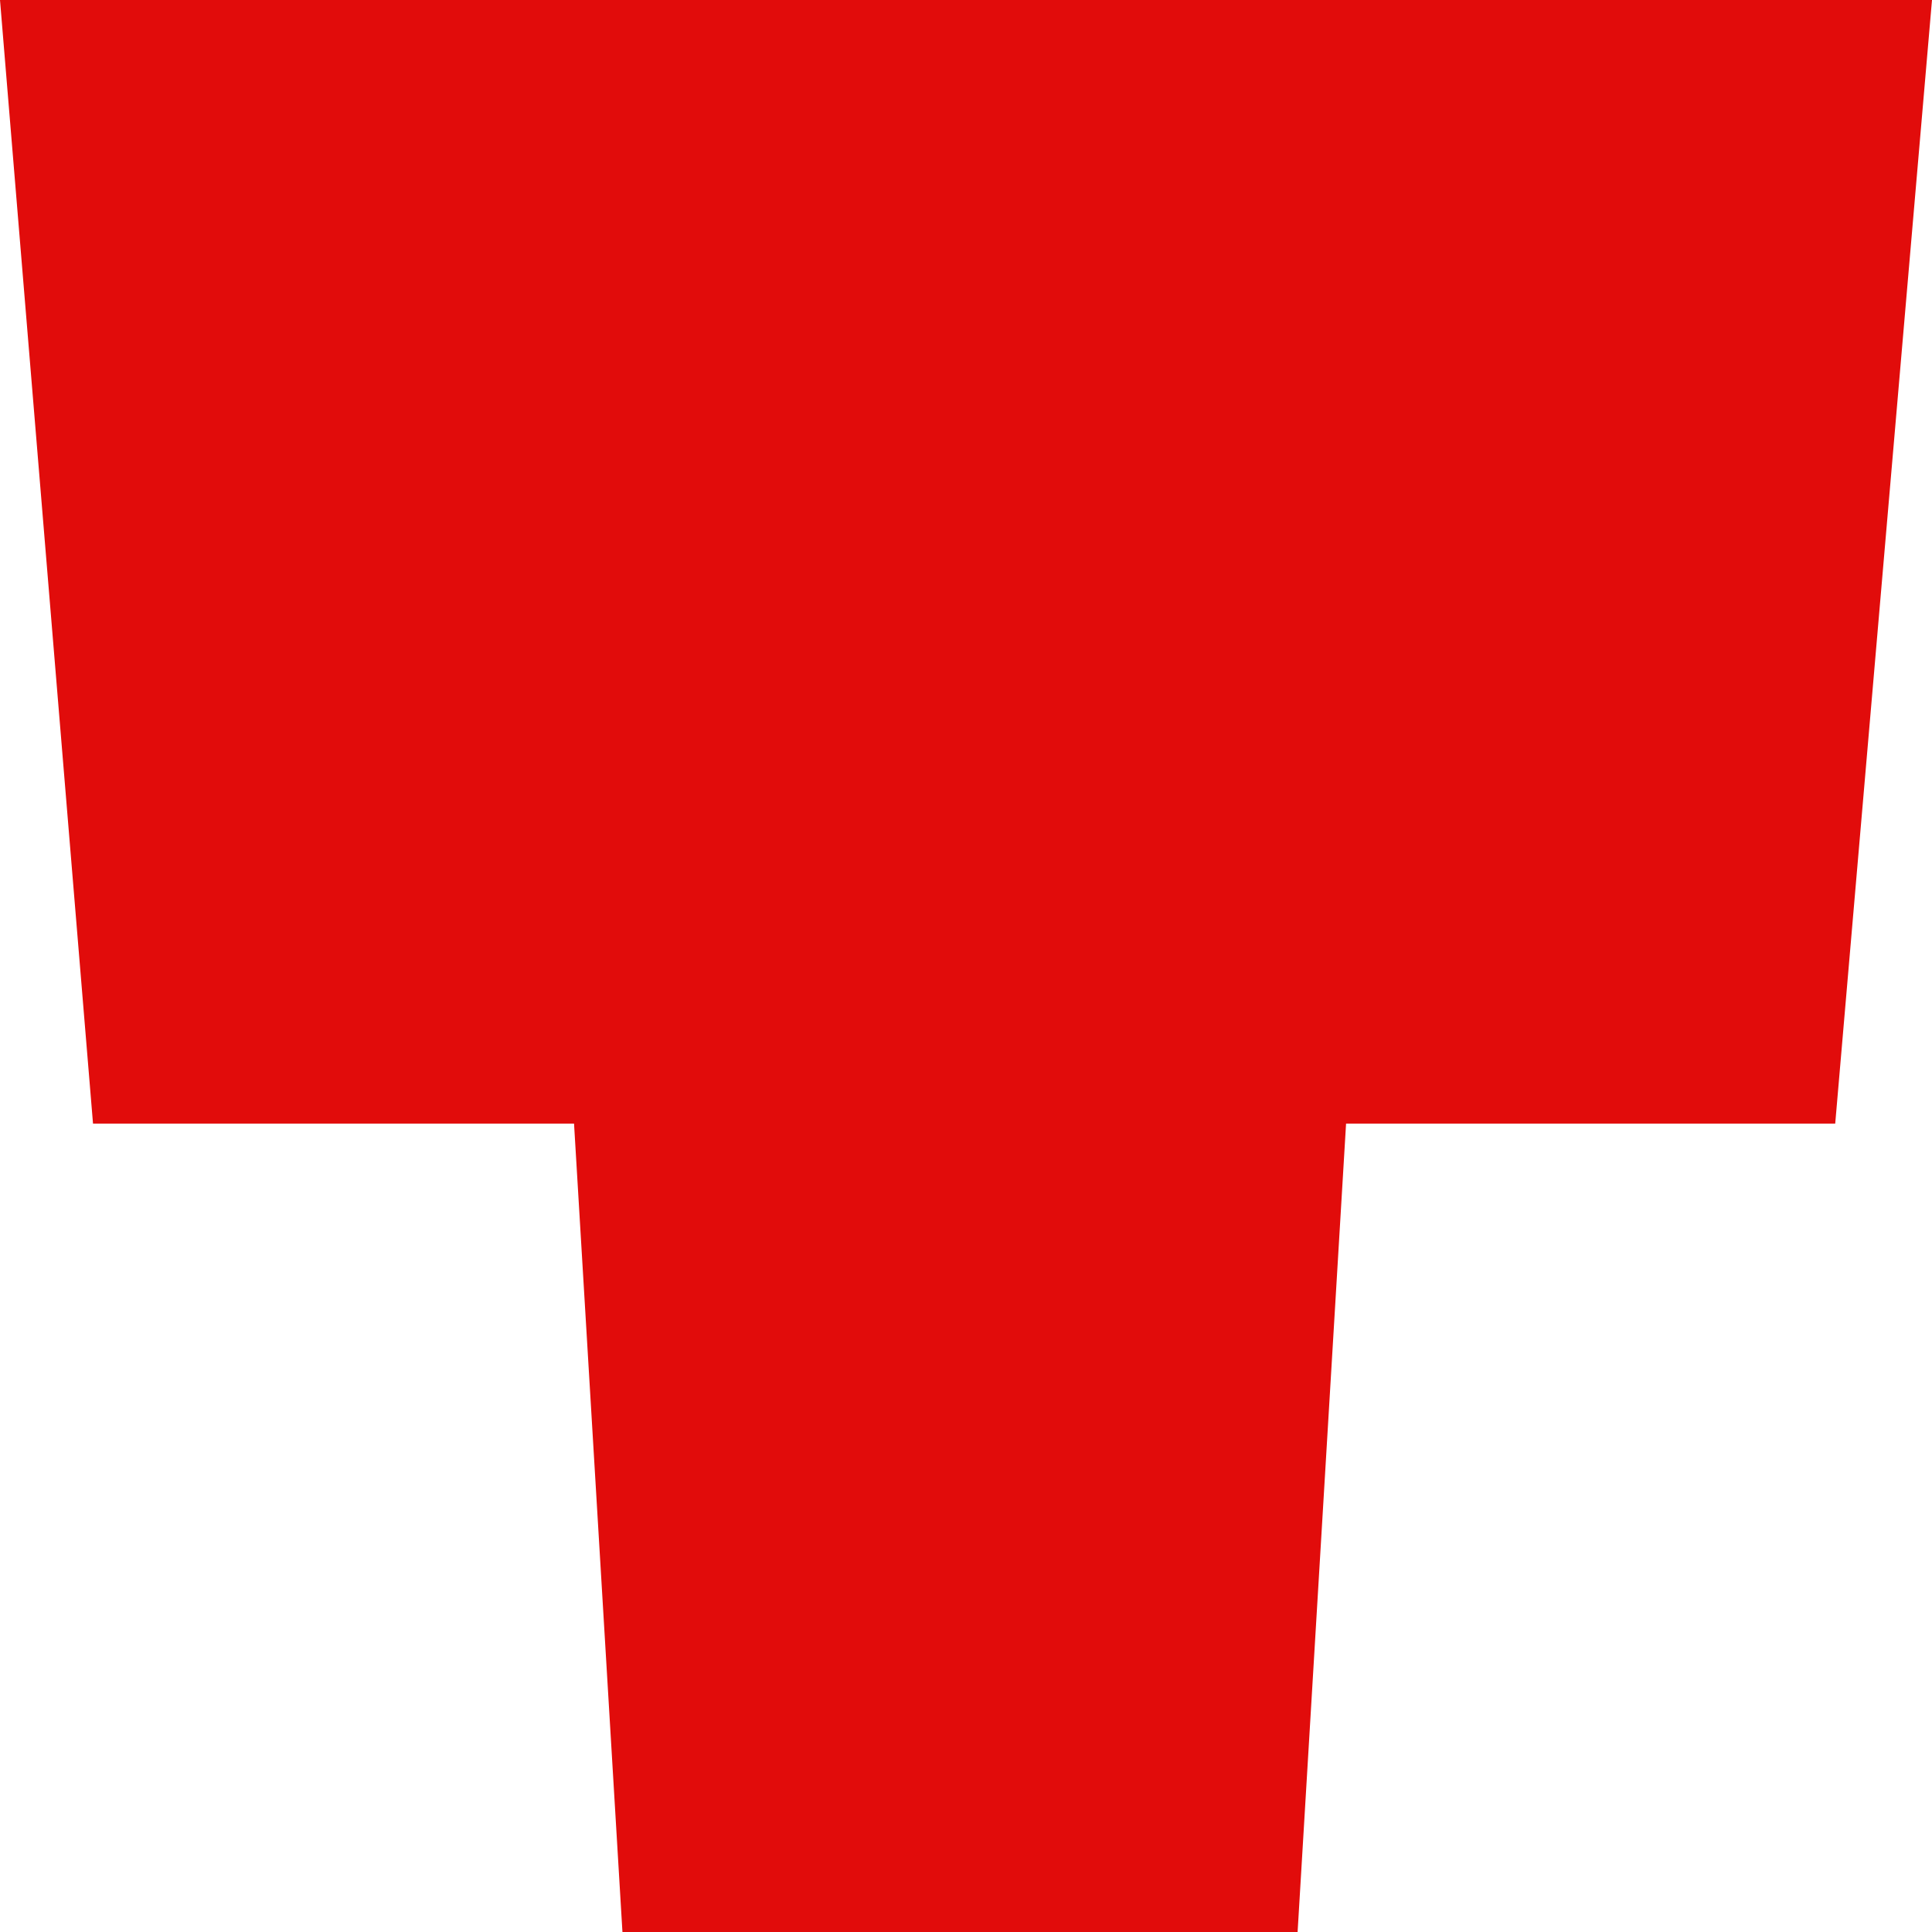
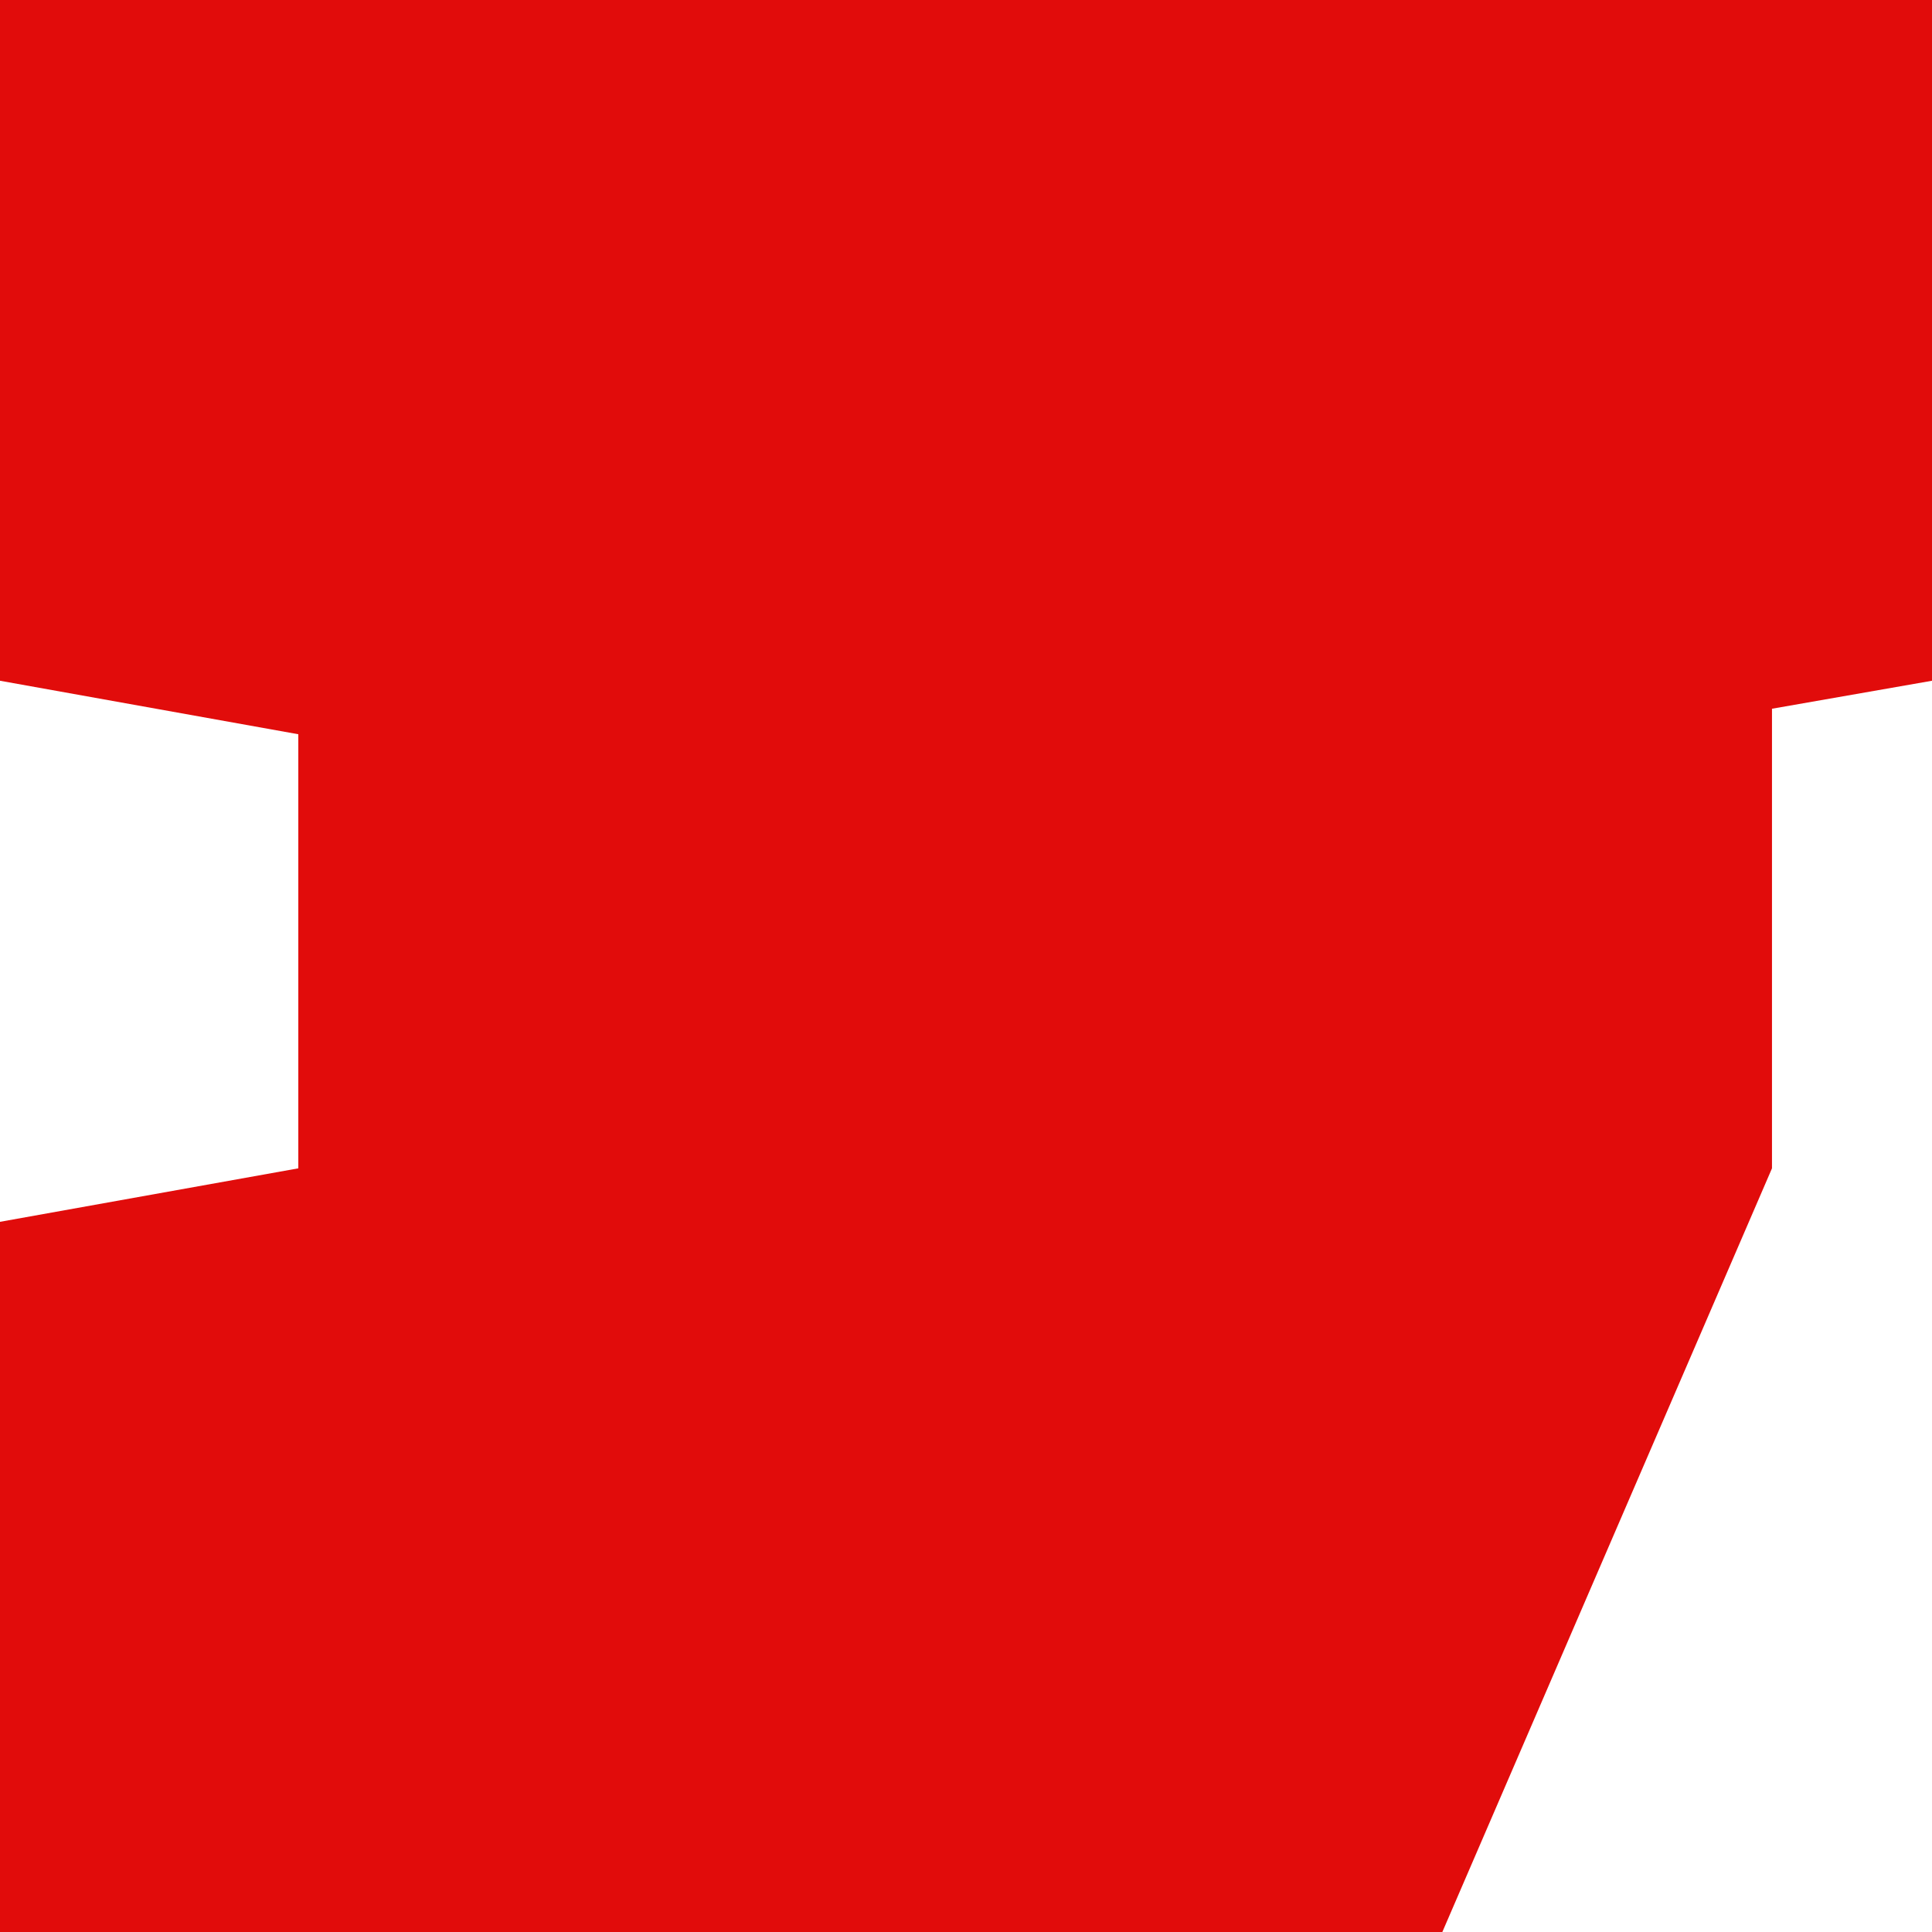
<svg xmlns="http://www.w3.org/2000/svg" width="100%" height="100%" viewBox="0 0 512 512" version="1.1" xml:space="preserve" style="fill-rule:evenodd;clip-rule:evenodd;stroke-linejoin:round;stroke-miterlimit:2;">
-   <g transform="matrix(1,0,0,1,-0.000219,0)">
+   <g transform="matrix(1,0,0,1,-0.000024,-0.000364)">
    <g transform="matrix(1.345348,0,0,1.345348,-56.43563,-487.5927)">
-       <g id="T" transform="matrix(-0.998047,0,0,-0.998047,463.6427,1104.72)">
-         <path d="M299.669,362.429L309.223,521.979L404.161,521.979L422.519,743.744L41.204,743.744L60.306,521.979L156.847,521.979L166.414,362.429L299.669,362.429Z" style="fill:rgb(225,12,11);" />
+       <g id="J" transform="matrix(0,1,-1,0,784.2048,320.4799)">
+         <path d="M176.045,742.256L41.949,742.256L41.949,361.685L176.045,361.685L181.558,393.206L272.091,393.206L422.519,458.14L422.519,742.256L282.627,742.256L272.091,683.494L186.582,683.494L176.045,742.256Z" style="fill:rgb(225,12,11);" />
      </g>
    </g>
  </g>
</svg>
